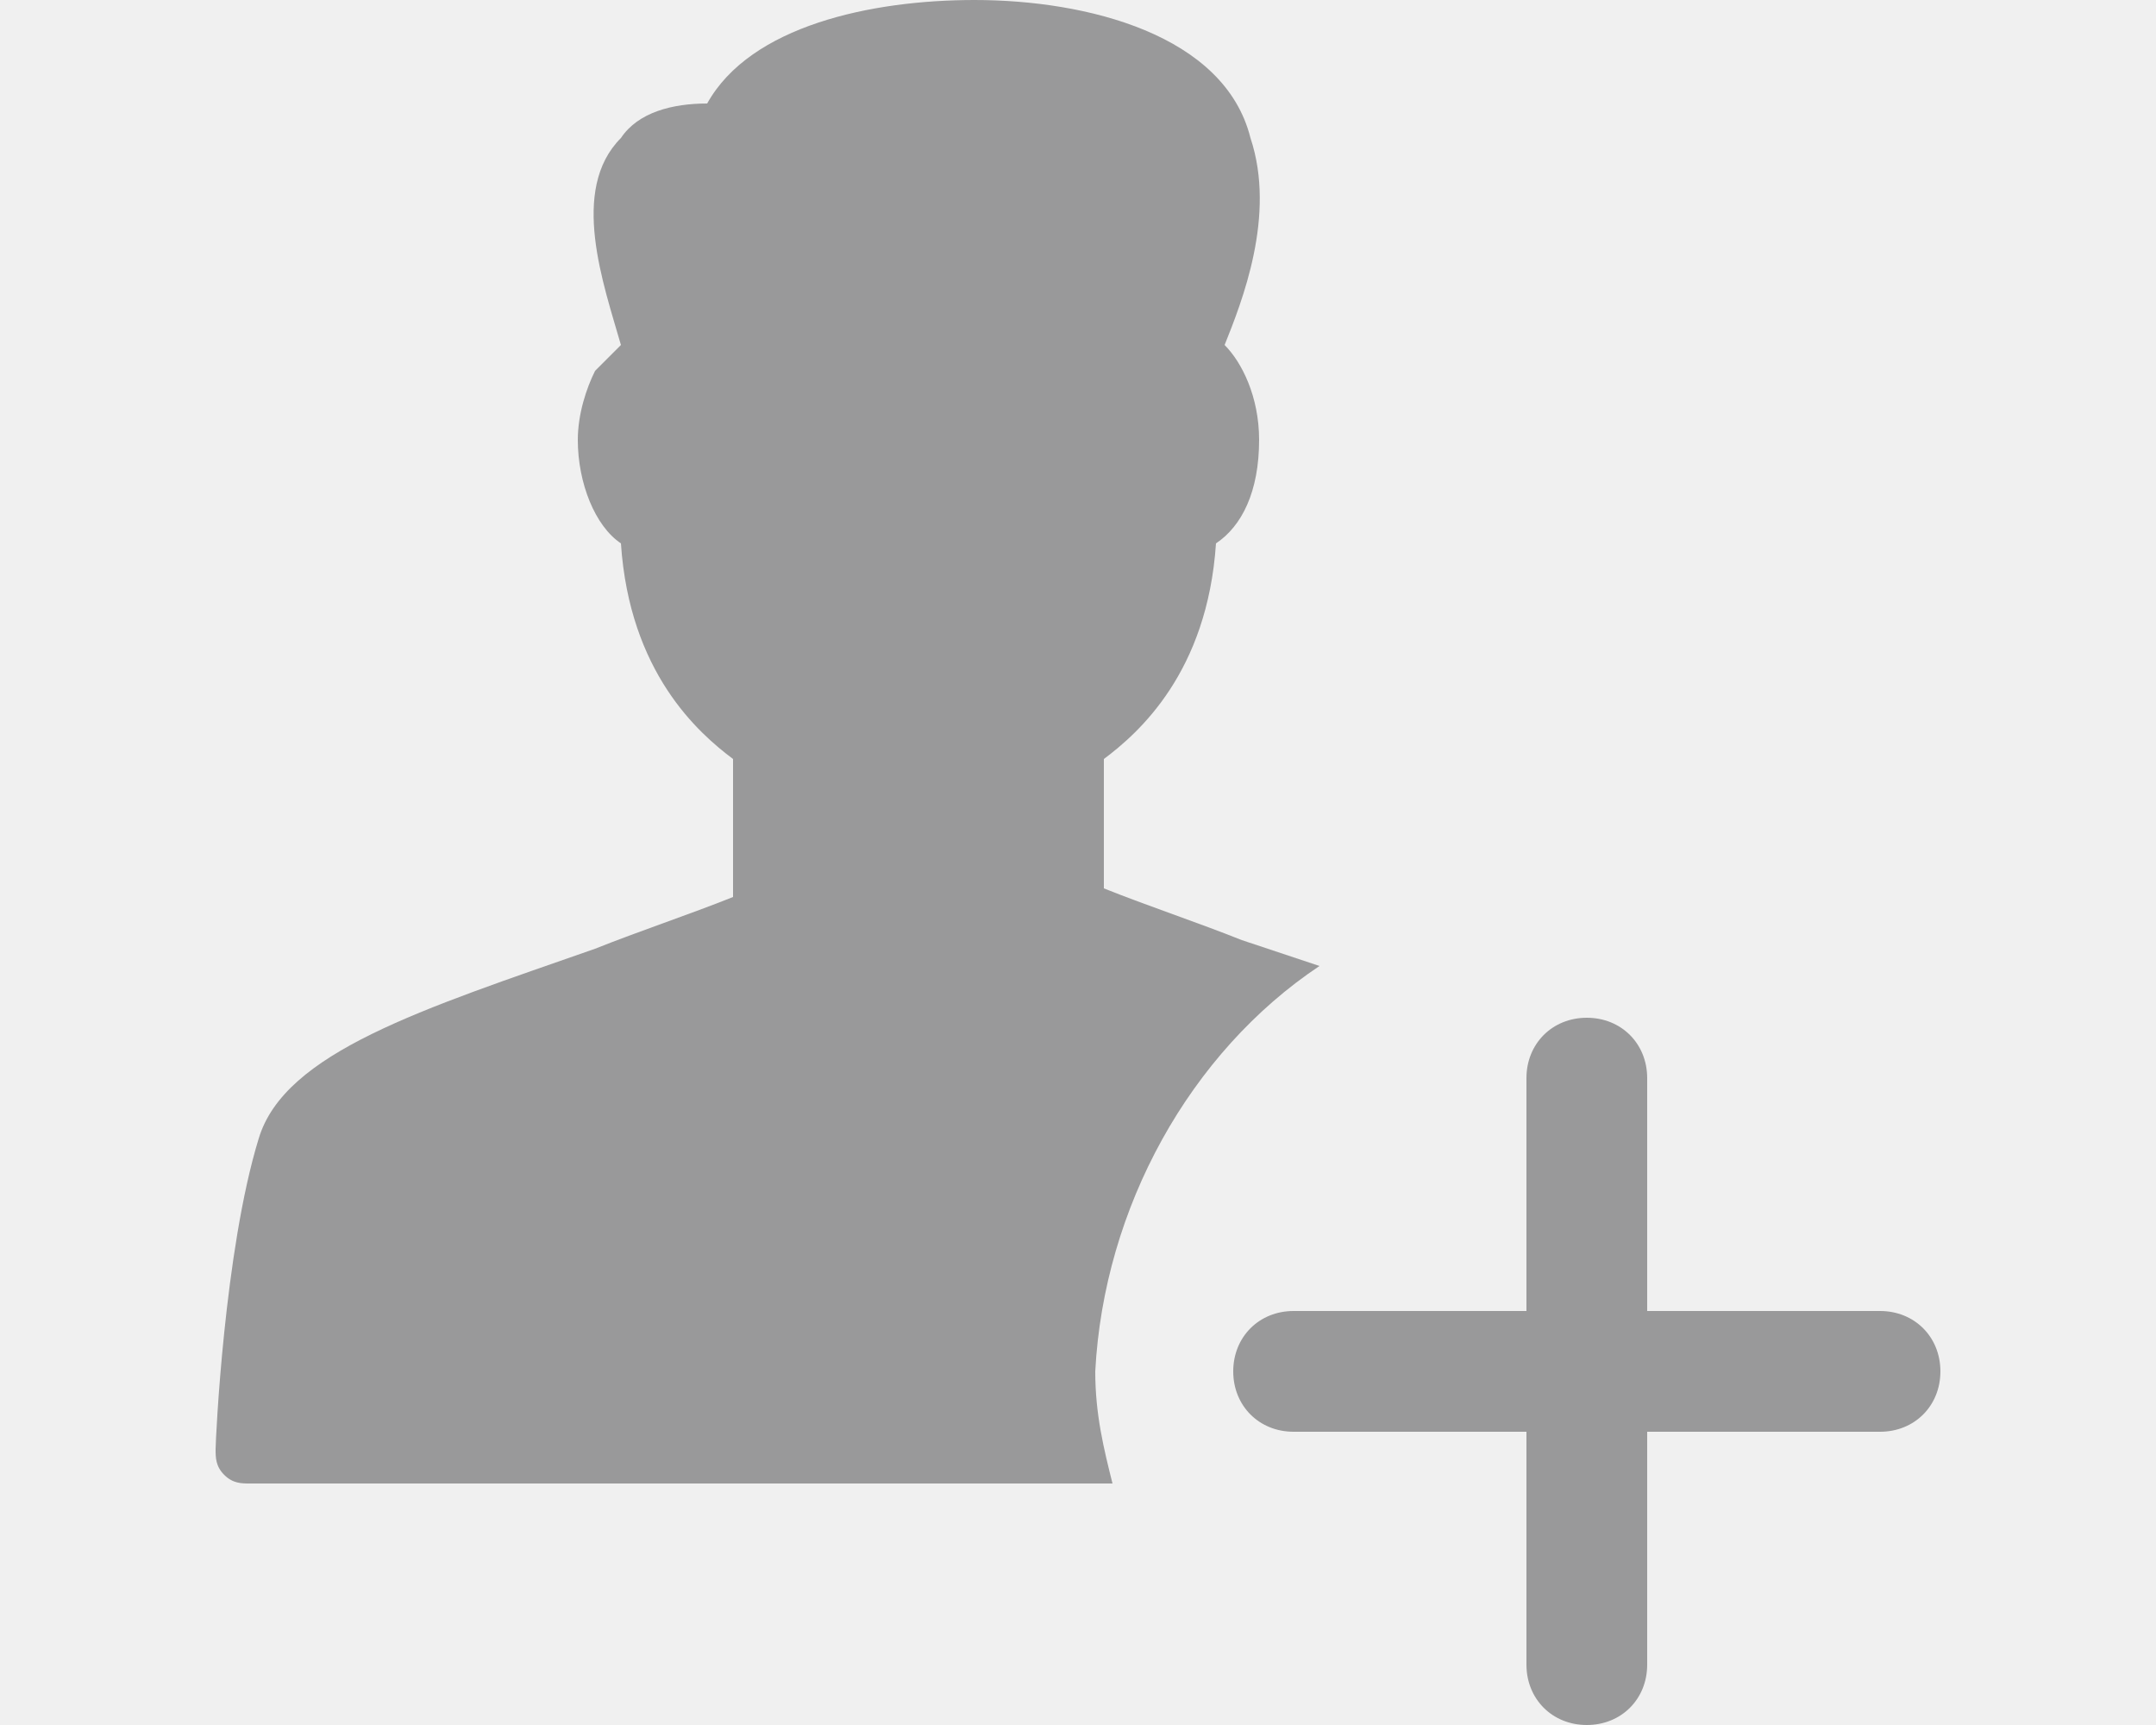
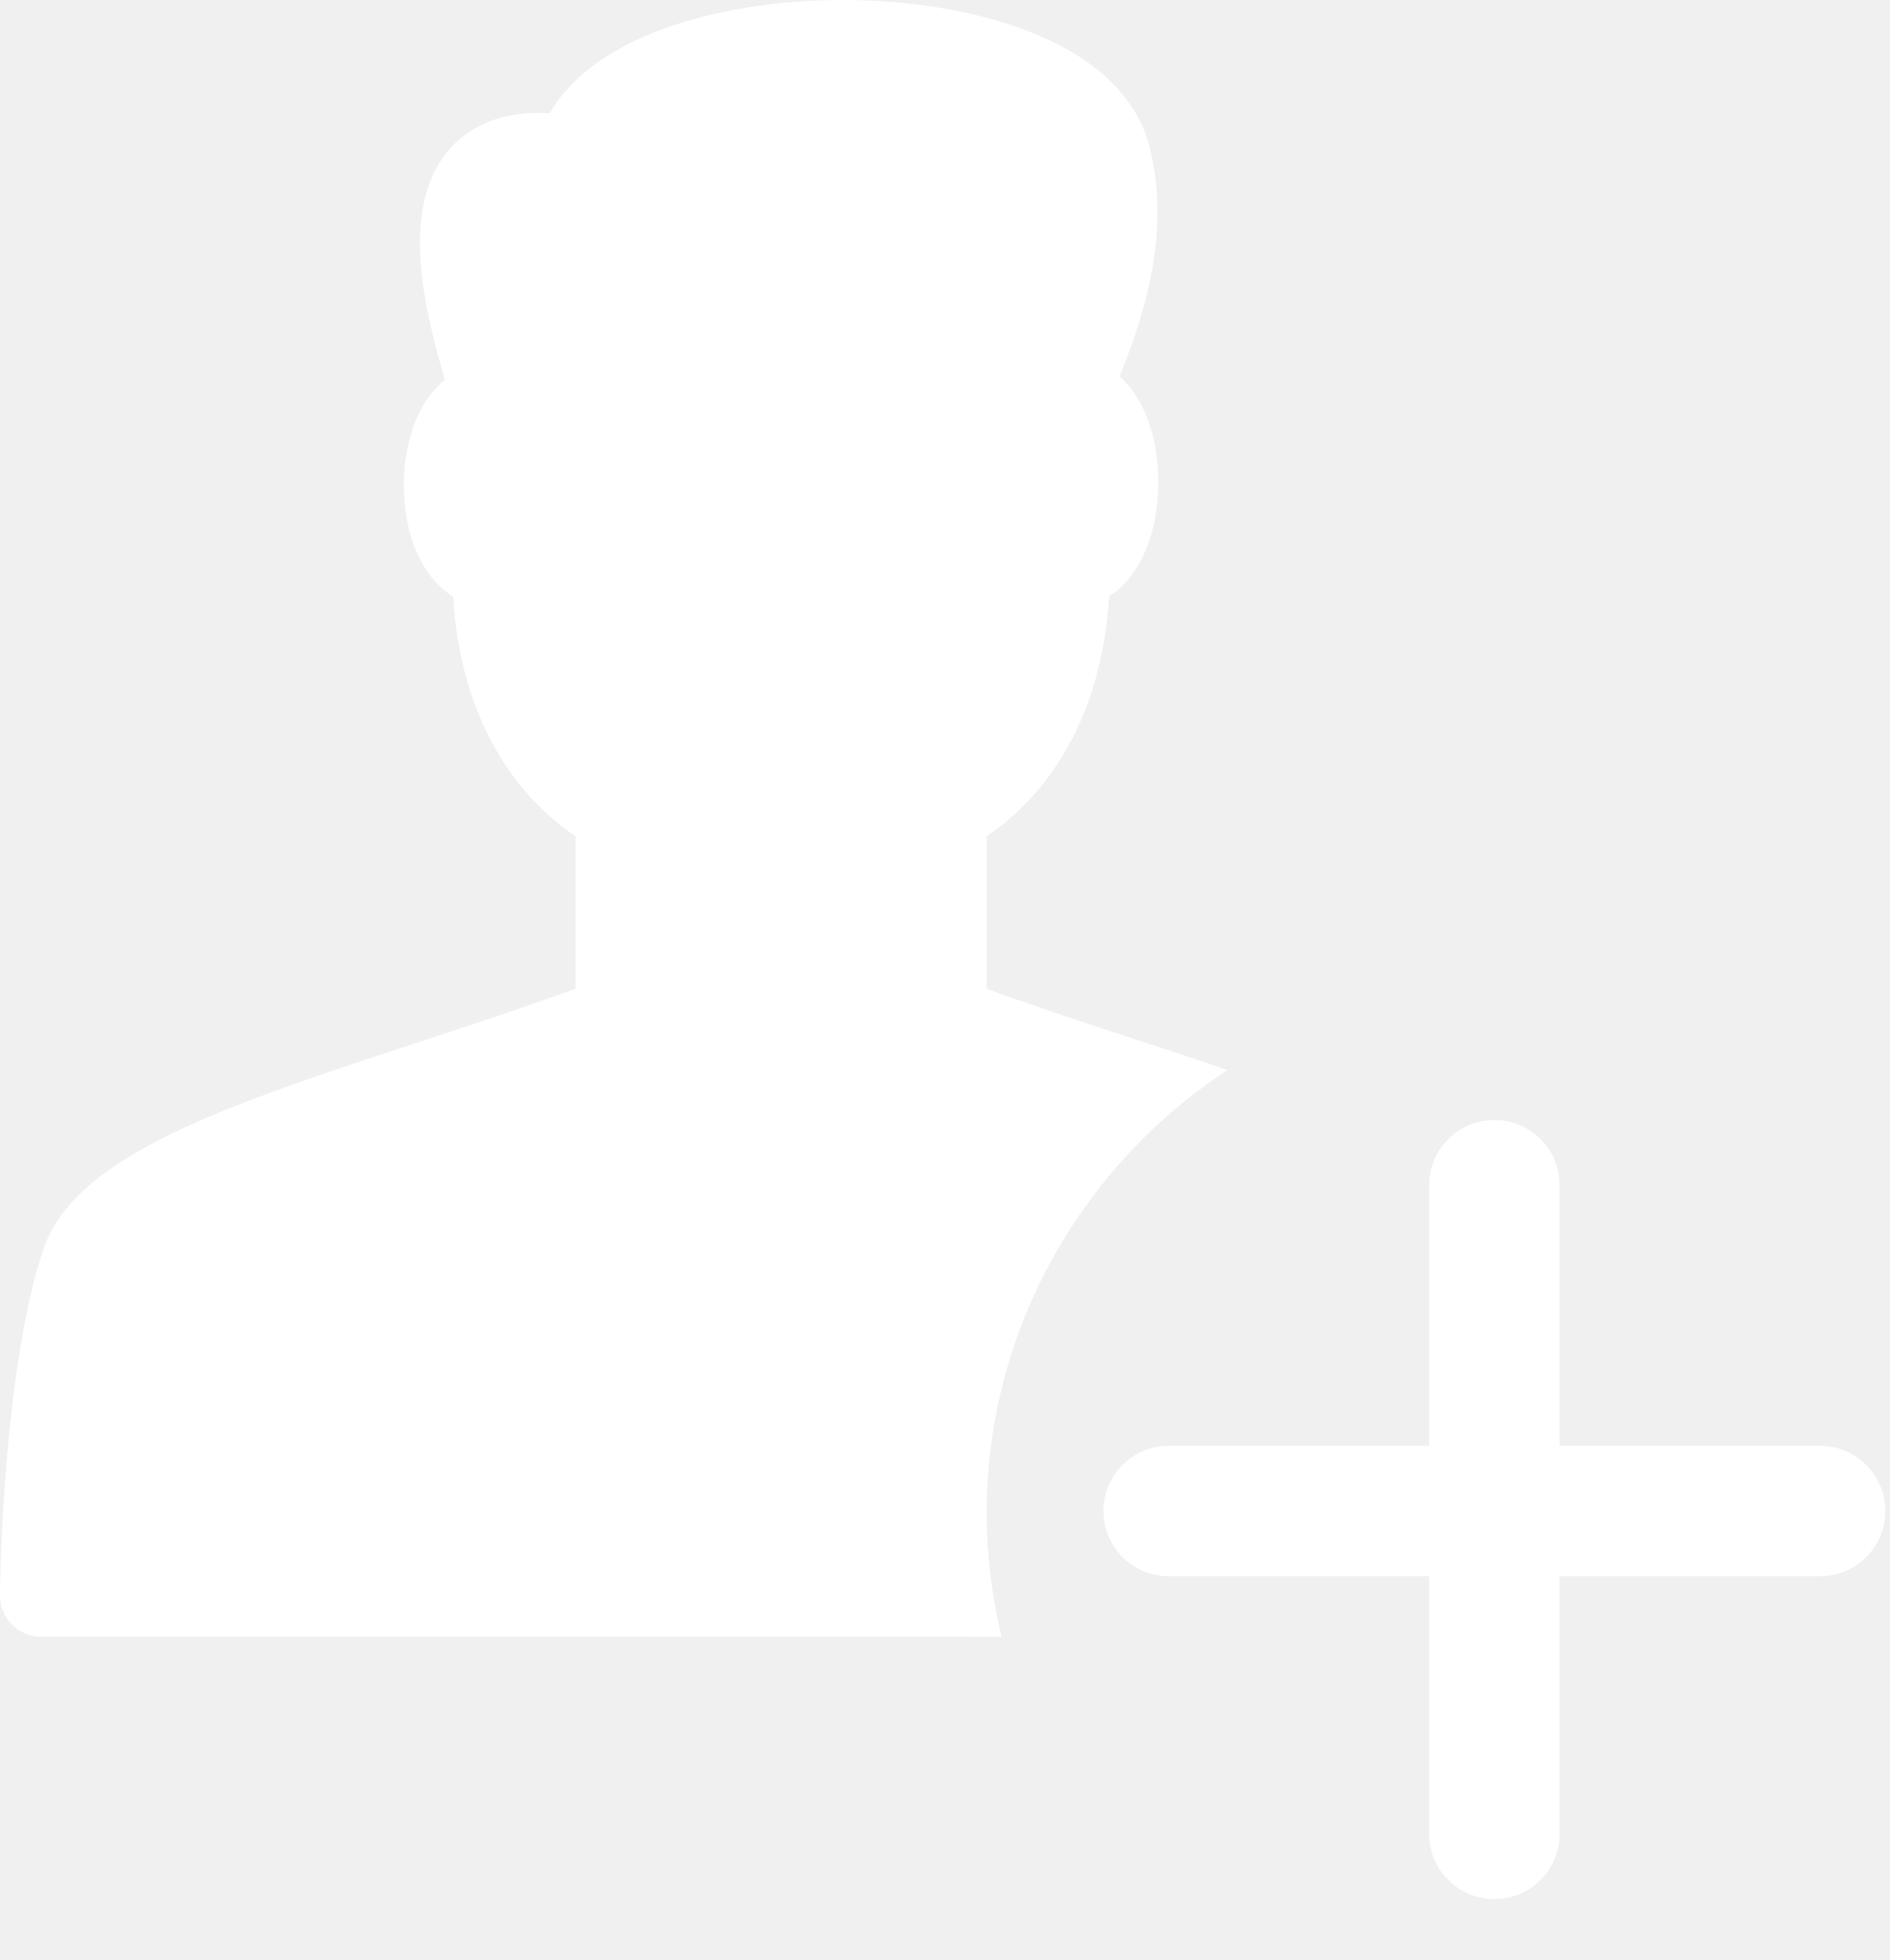
- <svg xmlns="http://www.w3.org/2000/svg" version="1.1" id="Layer_1" x="0px" y="0px" viewBox="0 0 25 20" style="enable-background:new 0 0 25 20;" xml:space="preserve">
-   <style type="text/css">
- 	.st0{fill:#99999A;}
- 	.st1{fill:#FFFFFF;}
- 	.st2{fill:#C31F4A;}
- 	.st3{fill:#1A1A1A;}
- 	.st4{fill:#C4BAB3;}
- 	.st5{fill:#54B850;}
- </style>
-   <g>
-     <g>
-       <path class="st0" d="M15.3,11.2c-0.3-0.1-0.6-0.2-0.9-0.3c-0.5-0.2-1.1-0.4-1.6-0.6V8.8c0.4-0.3,1.2-1,1.3-2.5    c0.3-0.2,0.5-0.6,0.5-1.2c0-0.5-0.2-0.9-0.4-1.1c0.2-0.5,0.6-1.5,0.3-2.4C14.2,0.4,12.6,0,11.3,0h0c-1.2,0-2.6,0.3-3.1,1.2    c-0.4,0-0.8,0.1-1,0.4C6.6,2.2,7,3.3,7.2,4C7.1,4.1,7,4.2,6.9,4.3C6.8,4.5,6.7,4.8,6.7,5.1c0,0.5,0.2,1,0.5,1.2    c0.1,1.5,0.9,2.2,1.3,2.5v1.6c-0.5,0.2-1.1,0.4-1.6,0.6c-2,0.7-3.6,1.2-3.9,2.2c-0.4,1.3-0.5,3.5-0.5,3.6c0,0.1,0,0.2,0.1,0.3    c0.1,0.1,0.2,0.1,0.3,0.1h10c-0.1-0.4-0.2-0.8-0.2-1.3C12.8,14,13.8,12.2,15.3,11.2z" />
-       <path class="st0" d="M21.8,16.6h-2.7v2.7c0,0.4-0.3,0.7-0.7,0.7s-0.7-0.3-0.7-0.7v-2.7h0H15c-0.4,0-0.7-0.3-0.7-0.7    c0-0.4,0.3-0.7,0.7-0.7h2.7v-2.7c0-0.4,0.3-0.7,0.7-0.7s0.7,0.3,0.7,0.7v2.7h2.7c0.4,0,0.7,0.3,0.7,0.7    C22.5,16.3,22.2,16.6,21.8,16.6z" />
-     </g>
+ <svg xmlns="http://www.w3.org/2000/svg" width="27" height="28" viewBox="0 0 27 28">
+   <g fill="#FFF" fill-rule="evenodd">
+     <path d="M17.537 15.286c-.393-.134-.802-.269-1.227-.408-.733-.24-1.487-.488-2.214-.753v-2.18c.572-.38 1.624-1.355 1.75-3.426.43-.276.702-.87.702-1.63 0-.665-.21-1.205-.551-1.513.286-.72.754-1.974.431-3.262C16.038.553 13.821 0 12.041 0h-.001c-1.578 0-3.497.434-4.186 1.617-.605-.032-1.076.129-1.407.488-.785.848-.349 2.428-.09 3.32a1.402 1.402 0 0 0-.347.432c-.155.294-.24.676-.24 1.074 0 .742.272 1.323.703 1.592.128 2.07 1.18 3.043 1.75 3.423v2.179c-.727.265-1.481.512-2.213.753-2.762.907-4.942 1.623-5.393 2.976C.037 19.592 0 22.663 0 22.792a.586.586 0 0 0 .587.59l13.723.001a7.572 7.572 0 0 1-.214-1.754c0-2.648 1.37-4.982 3.441-6.343M26.005 22.517h-3.723v3.724a.932.932 0 0 1-1.862 0v-3.724h-3.724a.931.931 0 1 1 0-1.862h3.724v-3.724a.93.93 0 1 1 1.862 0v3.724h3.723a.931.931 0 1 1 0 1.862" />
  </g>
</svg>
